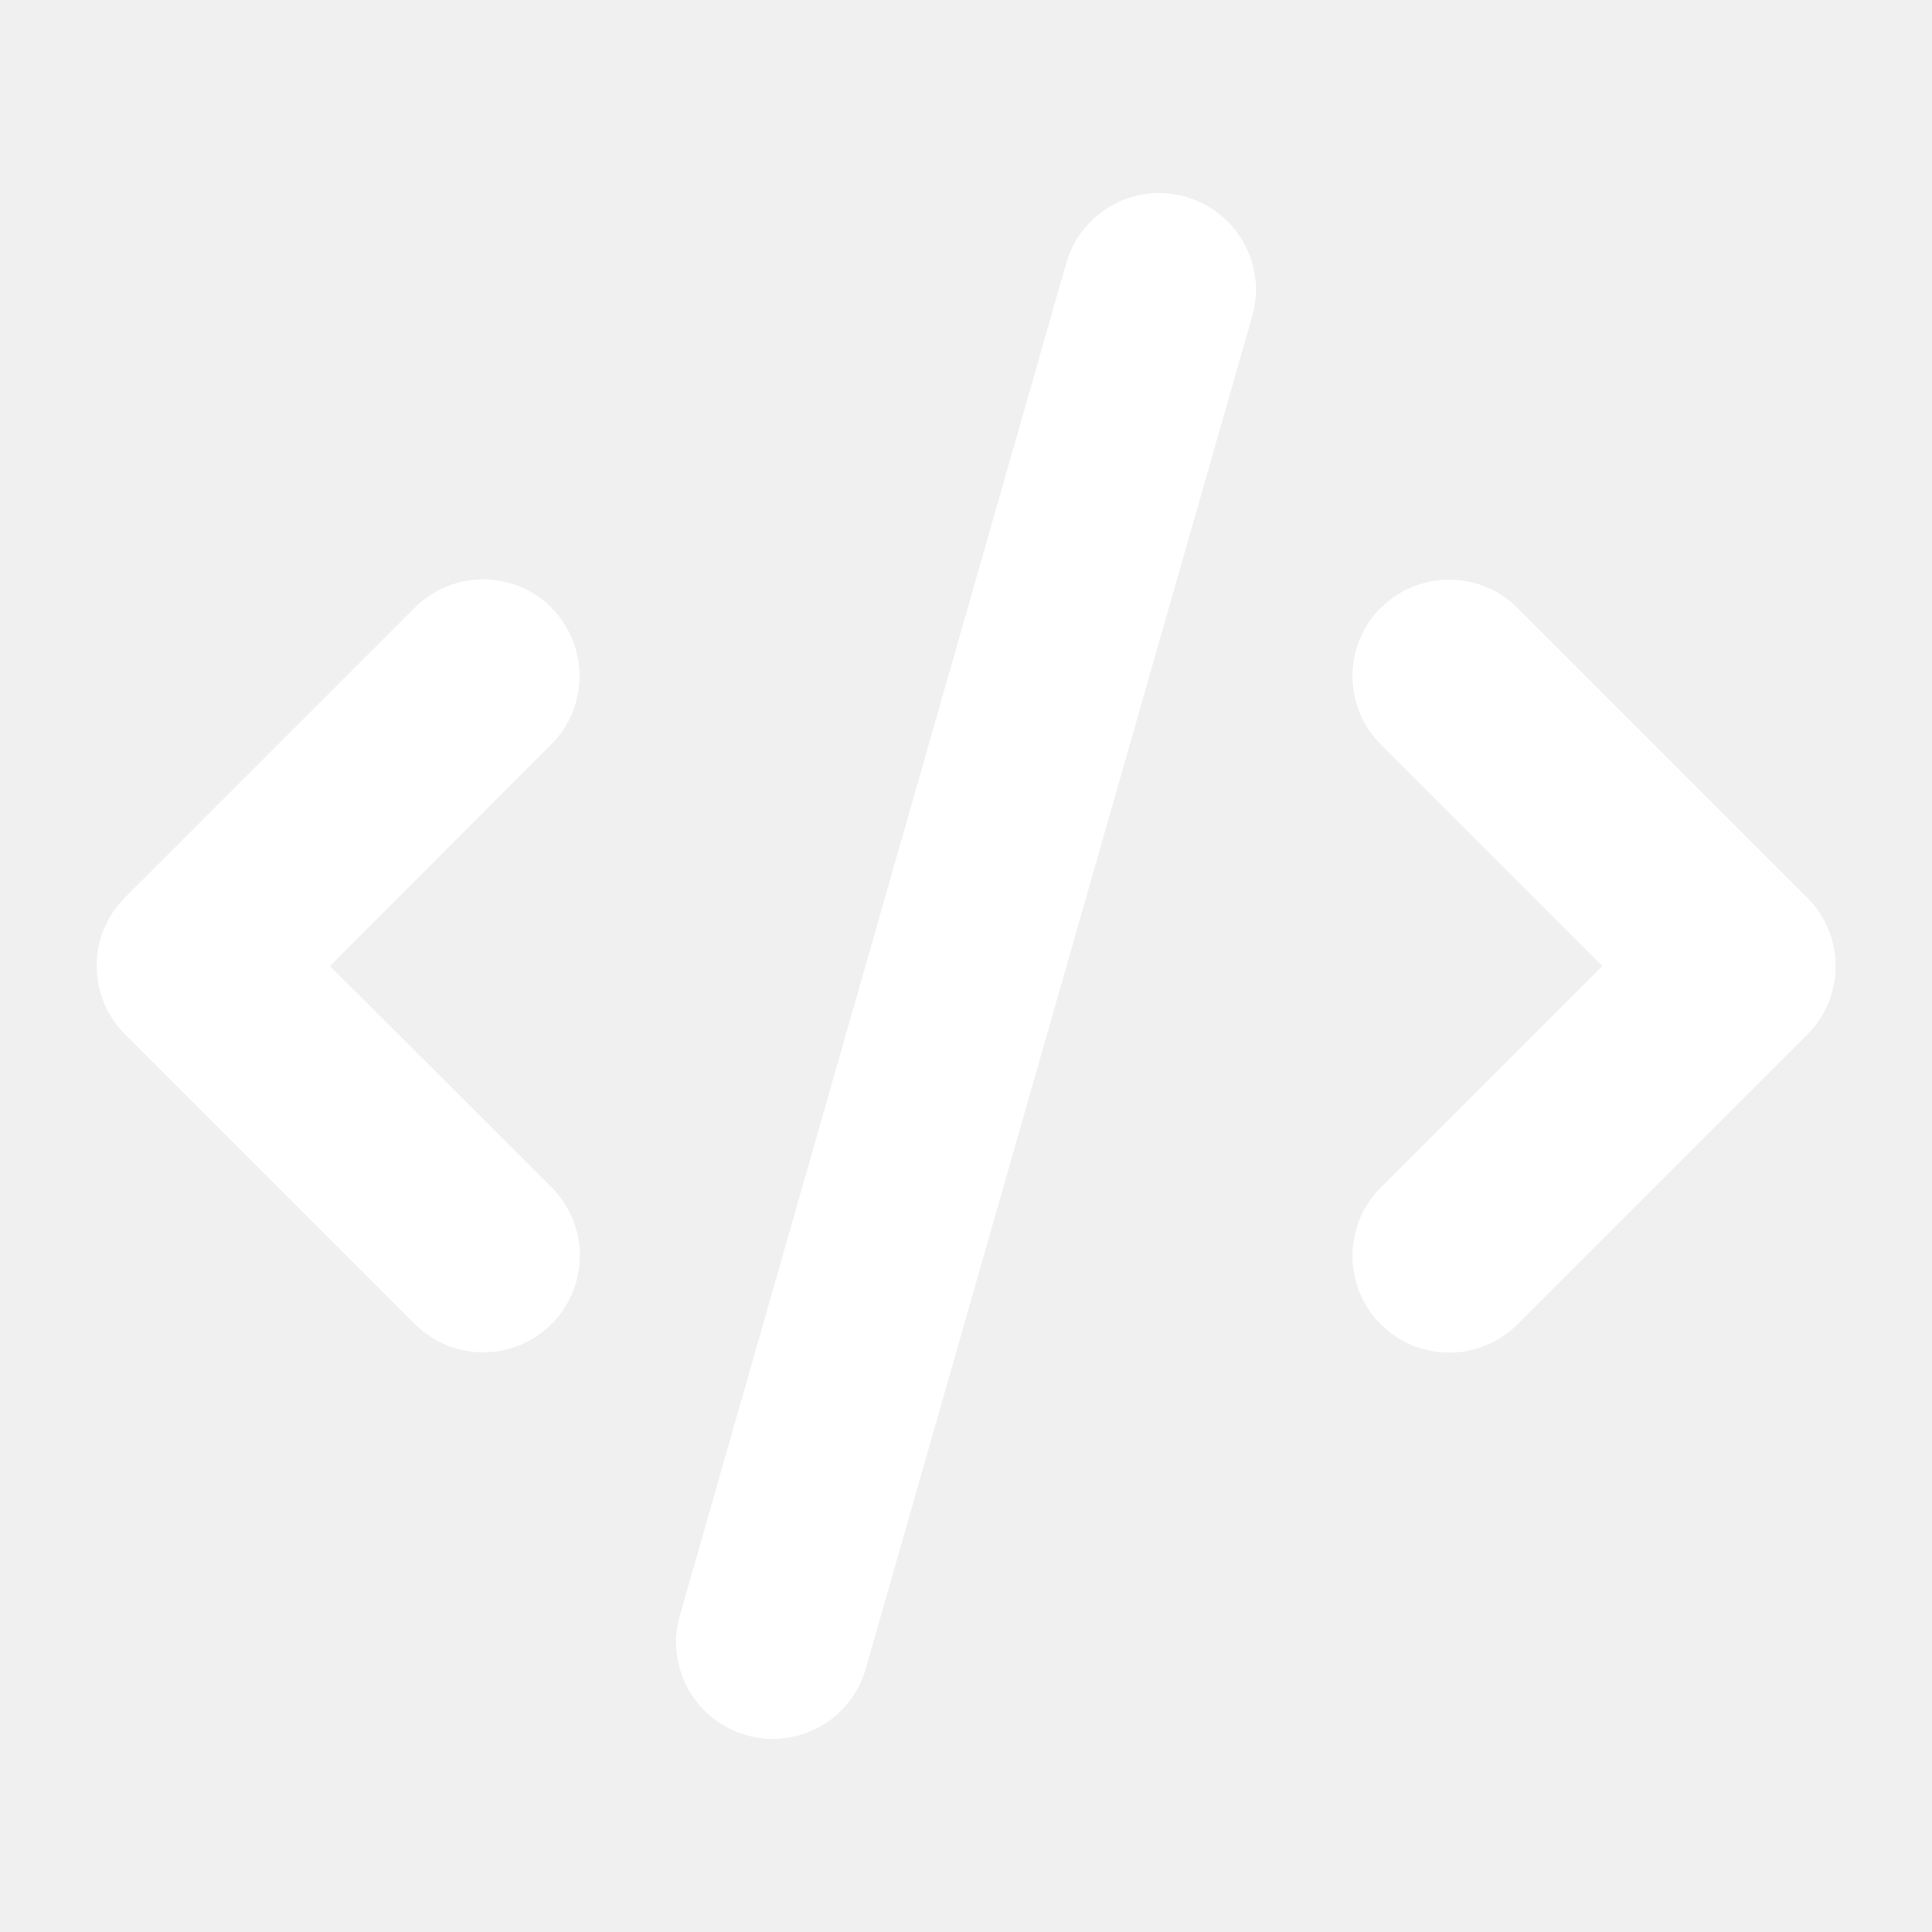
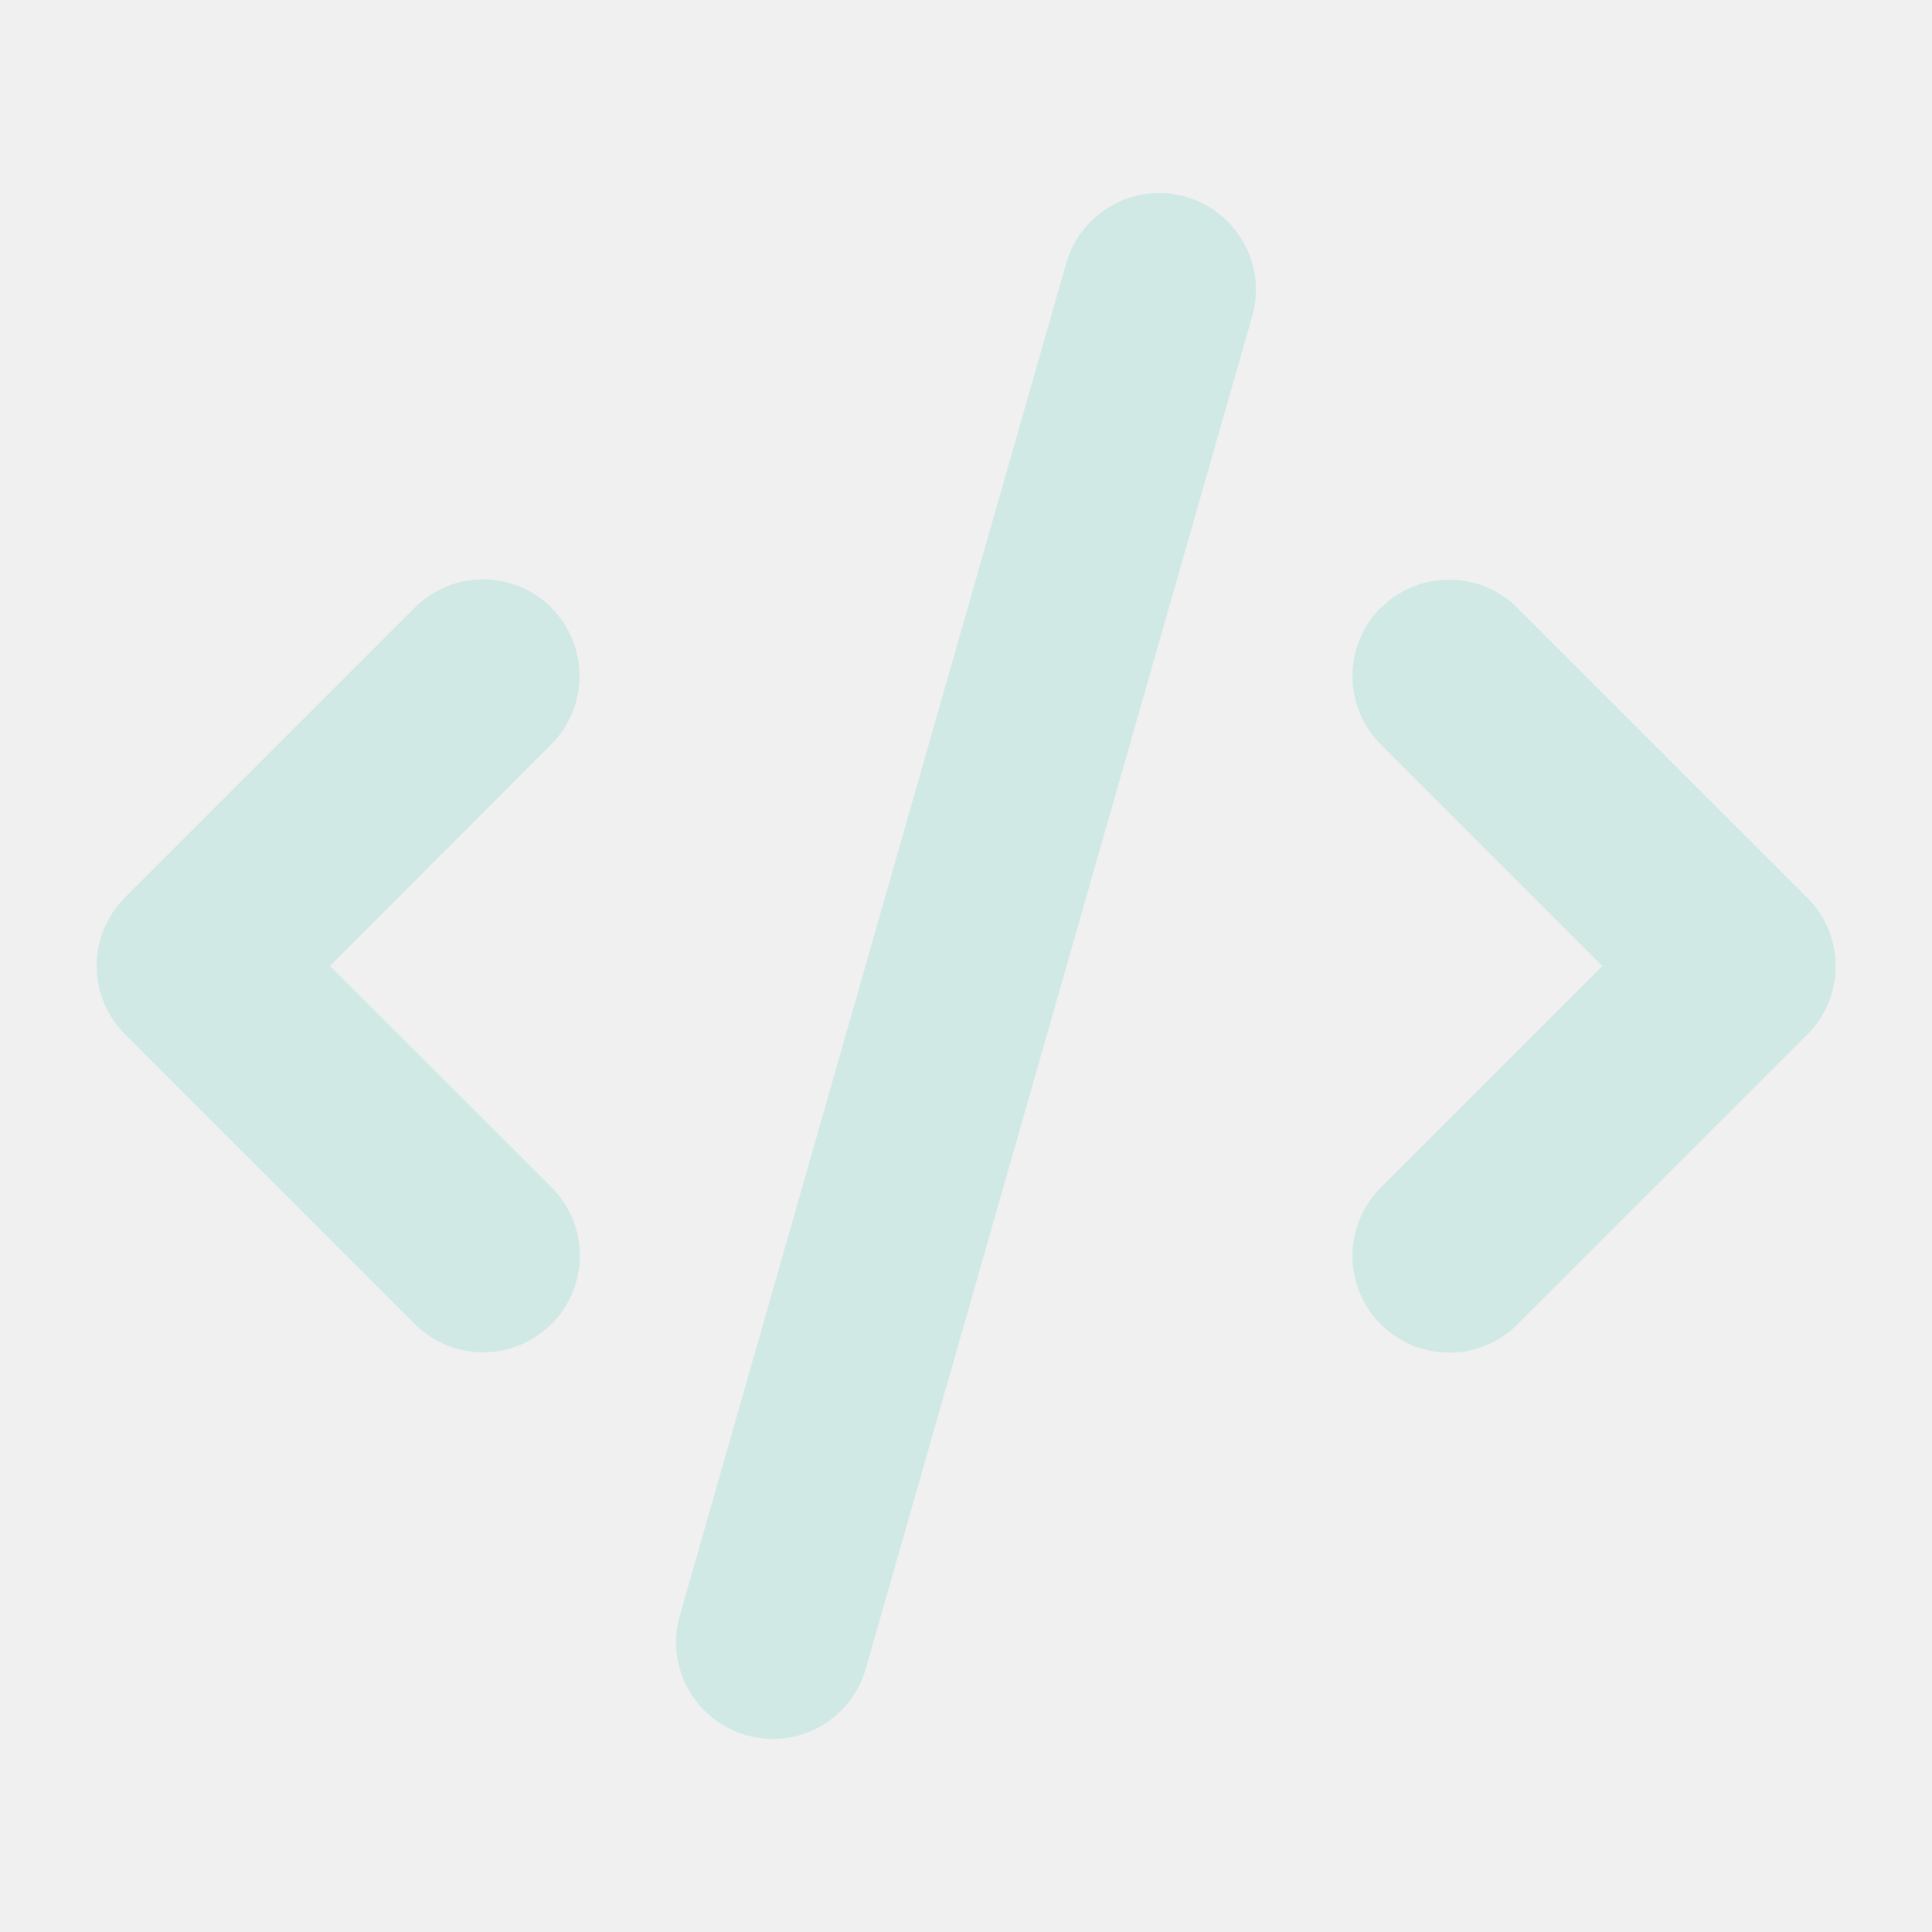
<svg xmlns="http://www.w3.org/2000/svg" id="Layer_1" version="1.1" viewBox="0 0 640 640">
  <defs>
    <style>
      .st0 {
-         fill: #fff;
+         fill: #d0e9e5;
      }
    </style>
  </defs>
-   <path class="st0" d="M392.8,65.2c-17-4.9-34.7,5-39.6,22l-128,448c-4.9,17,5,34.7,22,39.6,17,4.9,34.7-5,39.6-22L414.8,104.8c4.9-17-5-34.7-22-39.6ZM457.4,201.3c-12.5,12.5-12.5,32.8,0,45.3l73.4,73.4-73.4,73.4c-12.5,12.5-12.5,32.8,0,45.3s32.8,12.5,45.3,0l96-96c12.5-12.5,12.5-32.8,0-45.3l-96-96c-12.5-12.5-32.8-12.5-45.3,0v-.1ZM182.7,201.3c-12.5-12.5-32.8-12.5-45.3,0l-96,96c-12.5,12.5-12.5,32.8,0,45.3l96,96c12.5,12.5,32.8,12.5,45.3,0s12.5-32.8,0-45.3l-73.4-73.3,73.3-73.4c12.5-12.5,12.5-32.8,0-45.3h.1Z" />
+   <path class="st0" d="M392.8,65.2c-17-4.9-34.7,5-39.6,22l-128,448c-4.9,17,5,34.7,22,39.6,17,4.9,34.7-5,39.6-22L414.8,104.8c4.9-17-5-34.7-22-39.6ZM457.4,201.3c-12.5,12.5-12.5,32.8,0,45.3l73.4,73.4-73.4,73.4c-12.5,12.5-12.5,32.8,0,45.3s32.8,12.5,45.3,0l96-96c12.5-12.5,12.5-32.8,0-45.3l-96-96c-12.5-12.5-32.8-12.5-45.3,0v-.1h0ZM182.7,201.3c-12.5-12.5-32.8-12.5-45.3,0l-96,96c-12.5,12.5-12.5,32.8,0,45.3l96,96c12.5,12.5,32.8,12.5,45.3,0s12.5-32.8,0-45.3l-73.4-73.3,73.3-73.4c12.5-12.5,12.5-32.8,0-45.3h.1,0Z" />
</svg>
